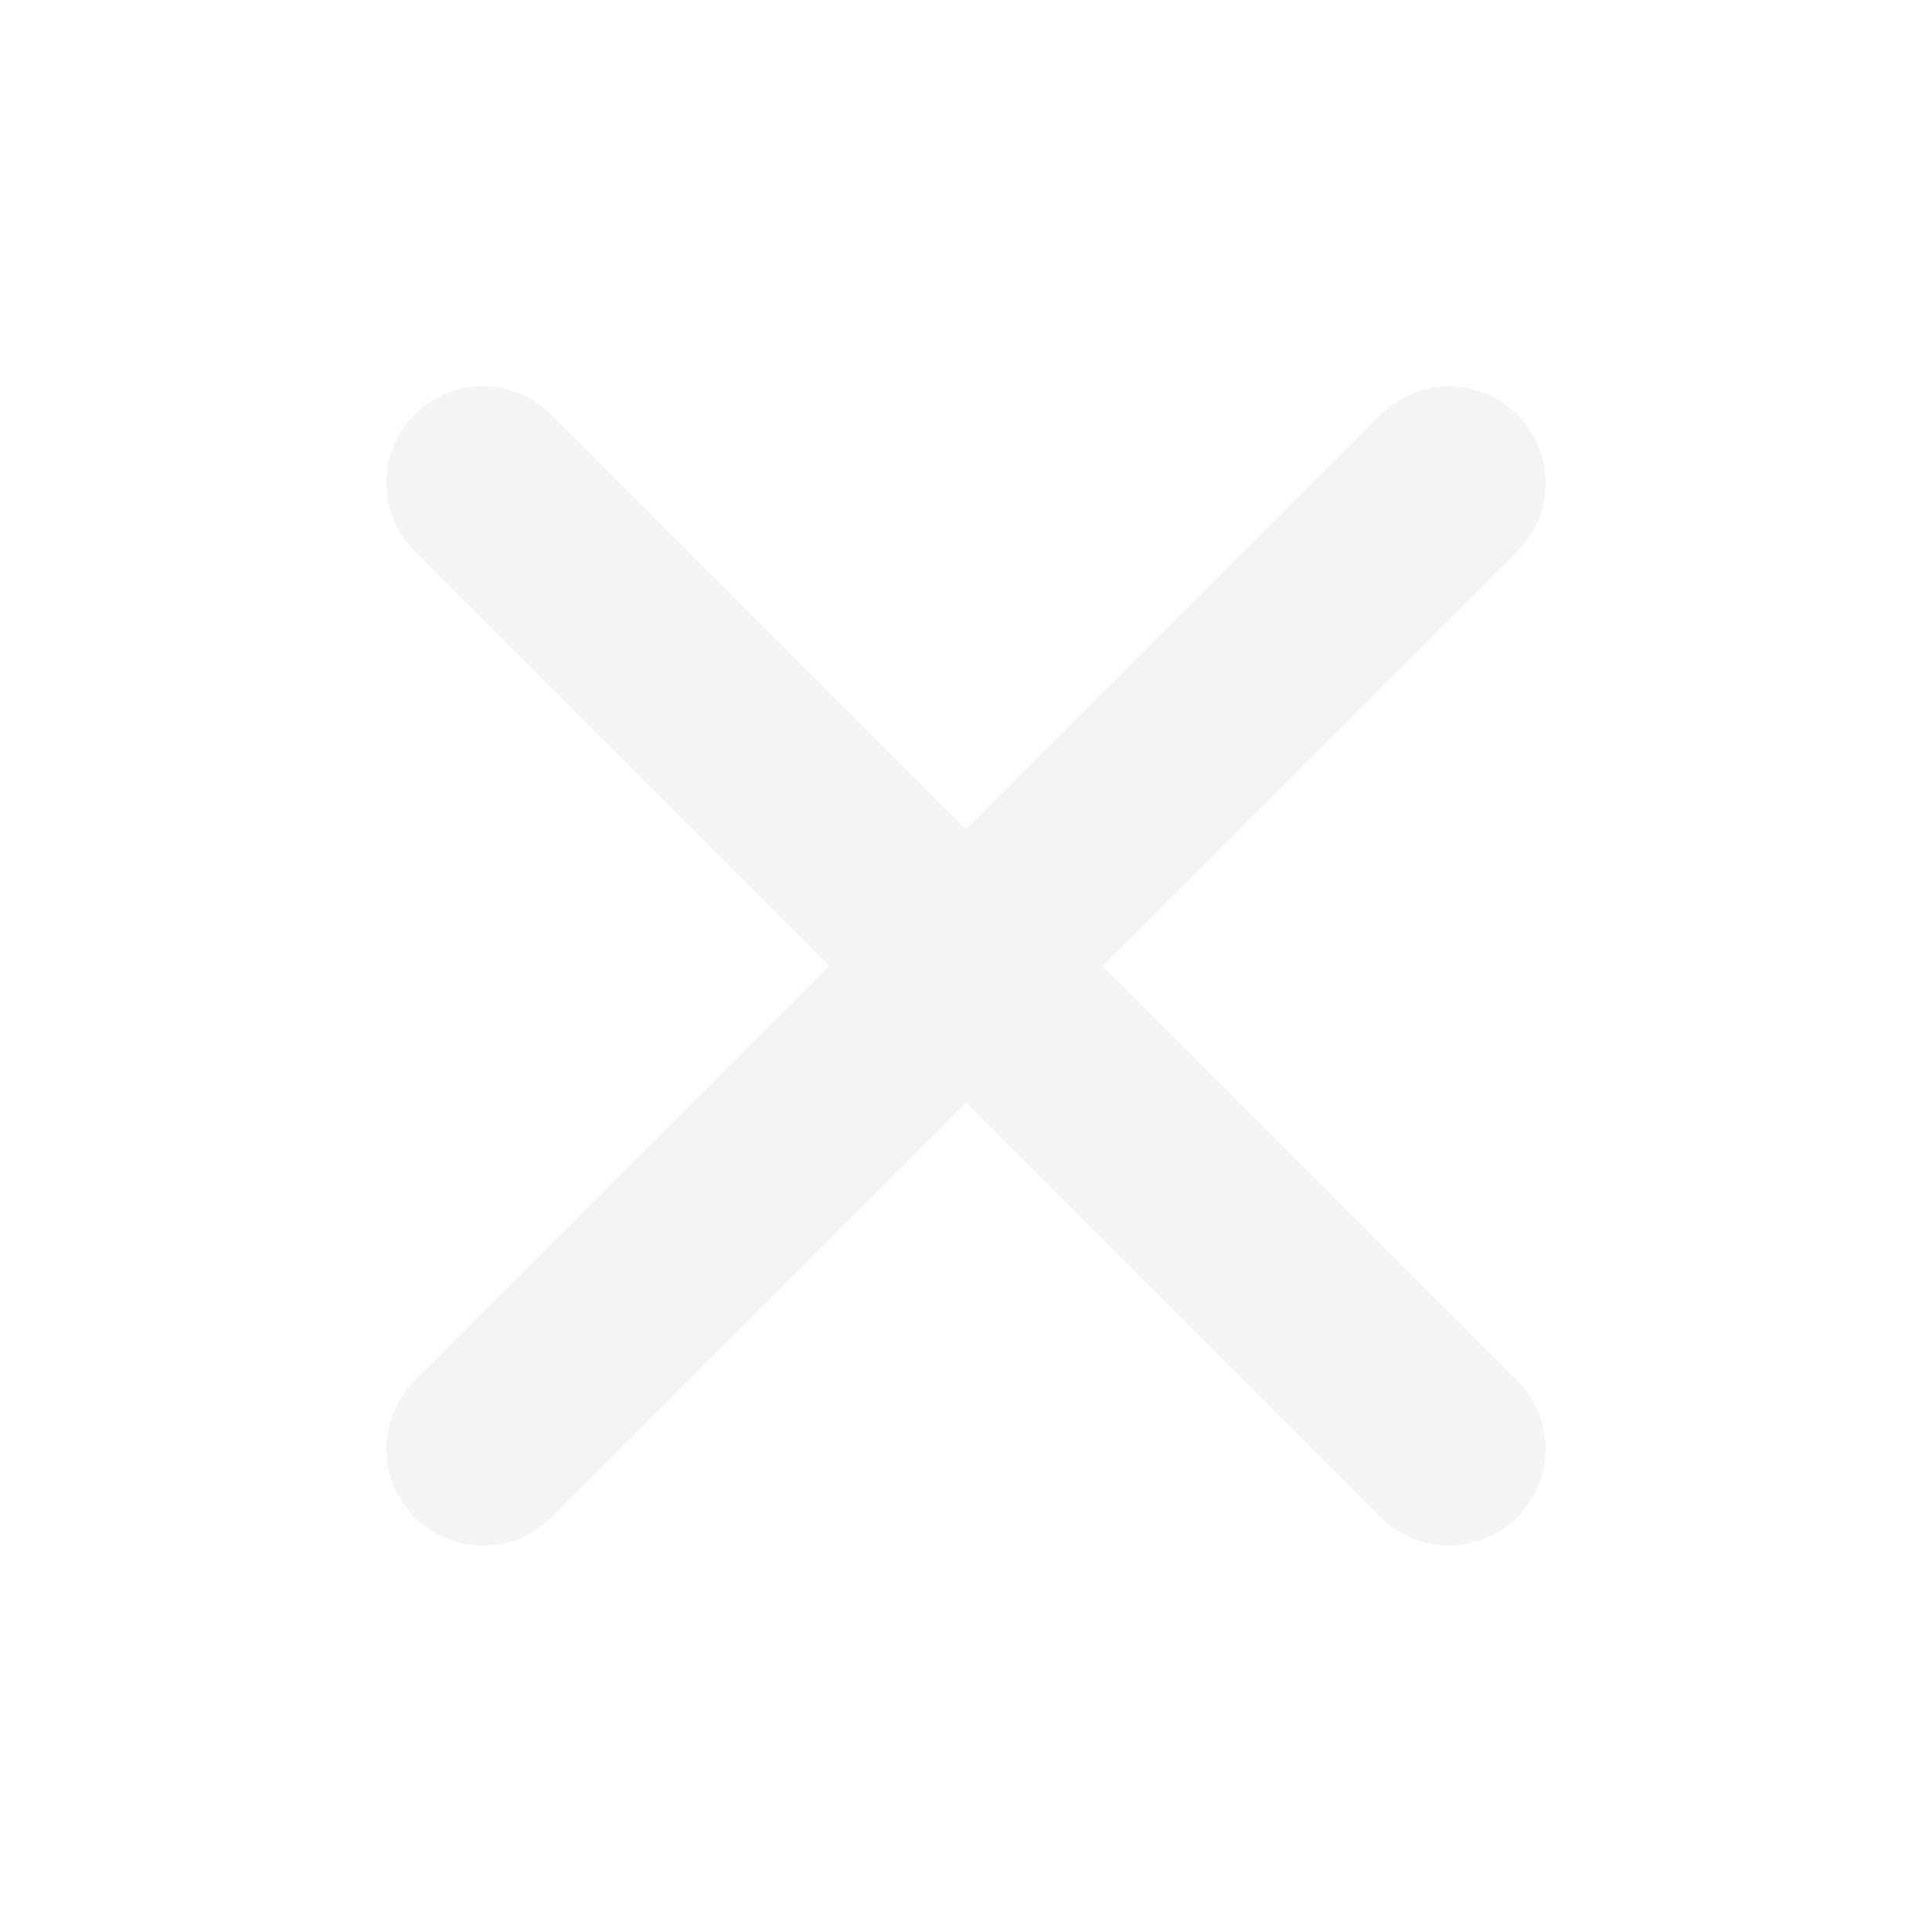
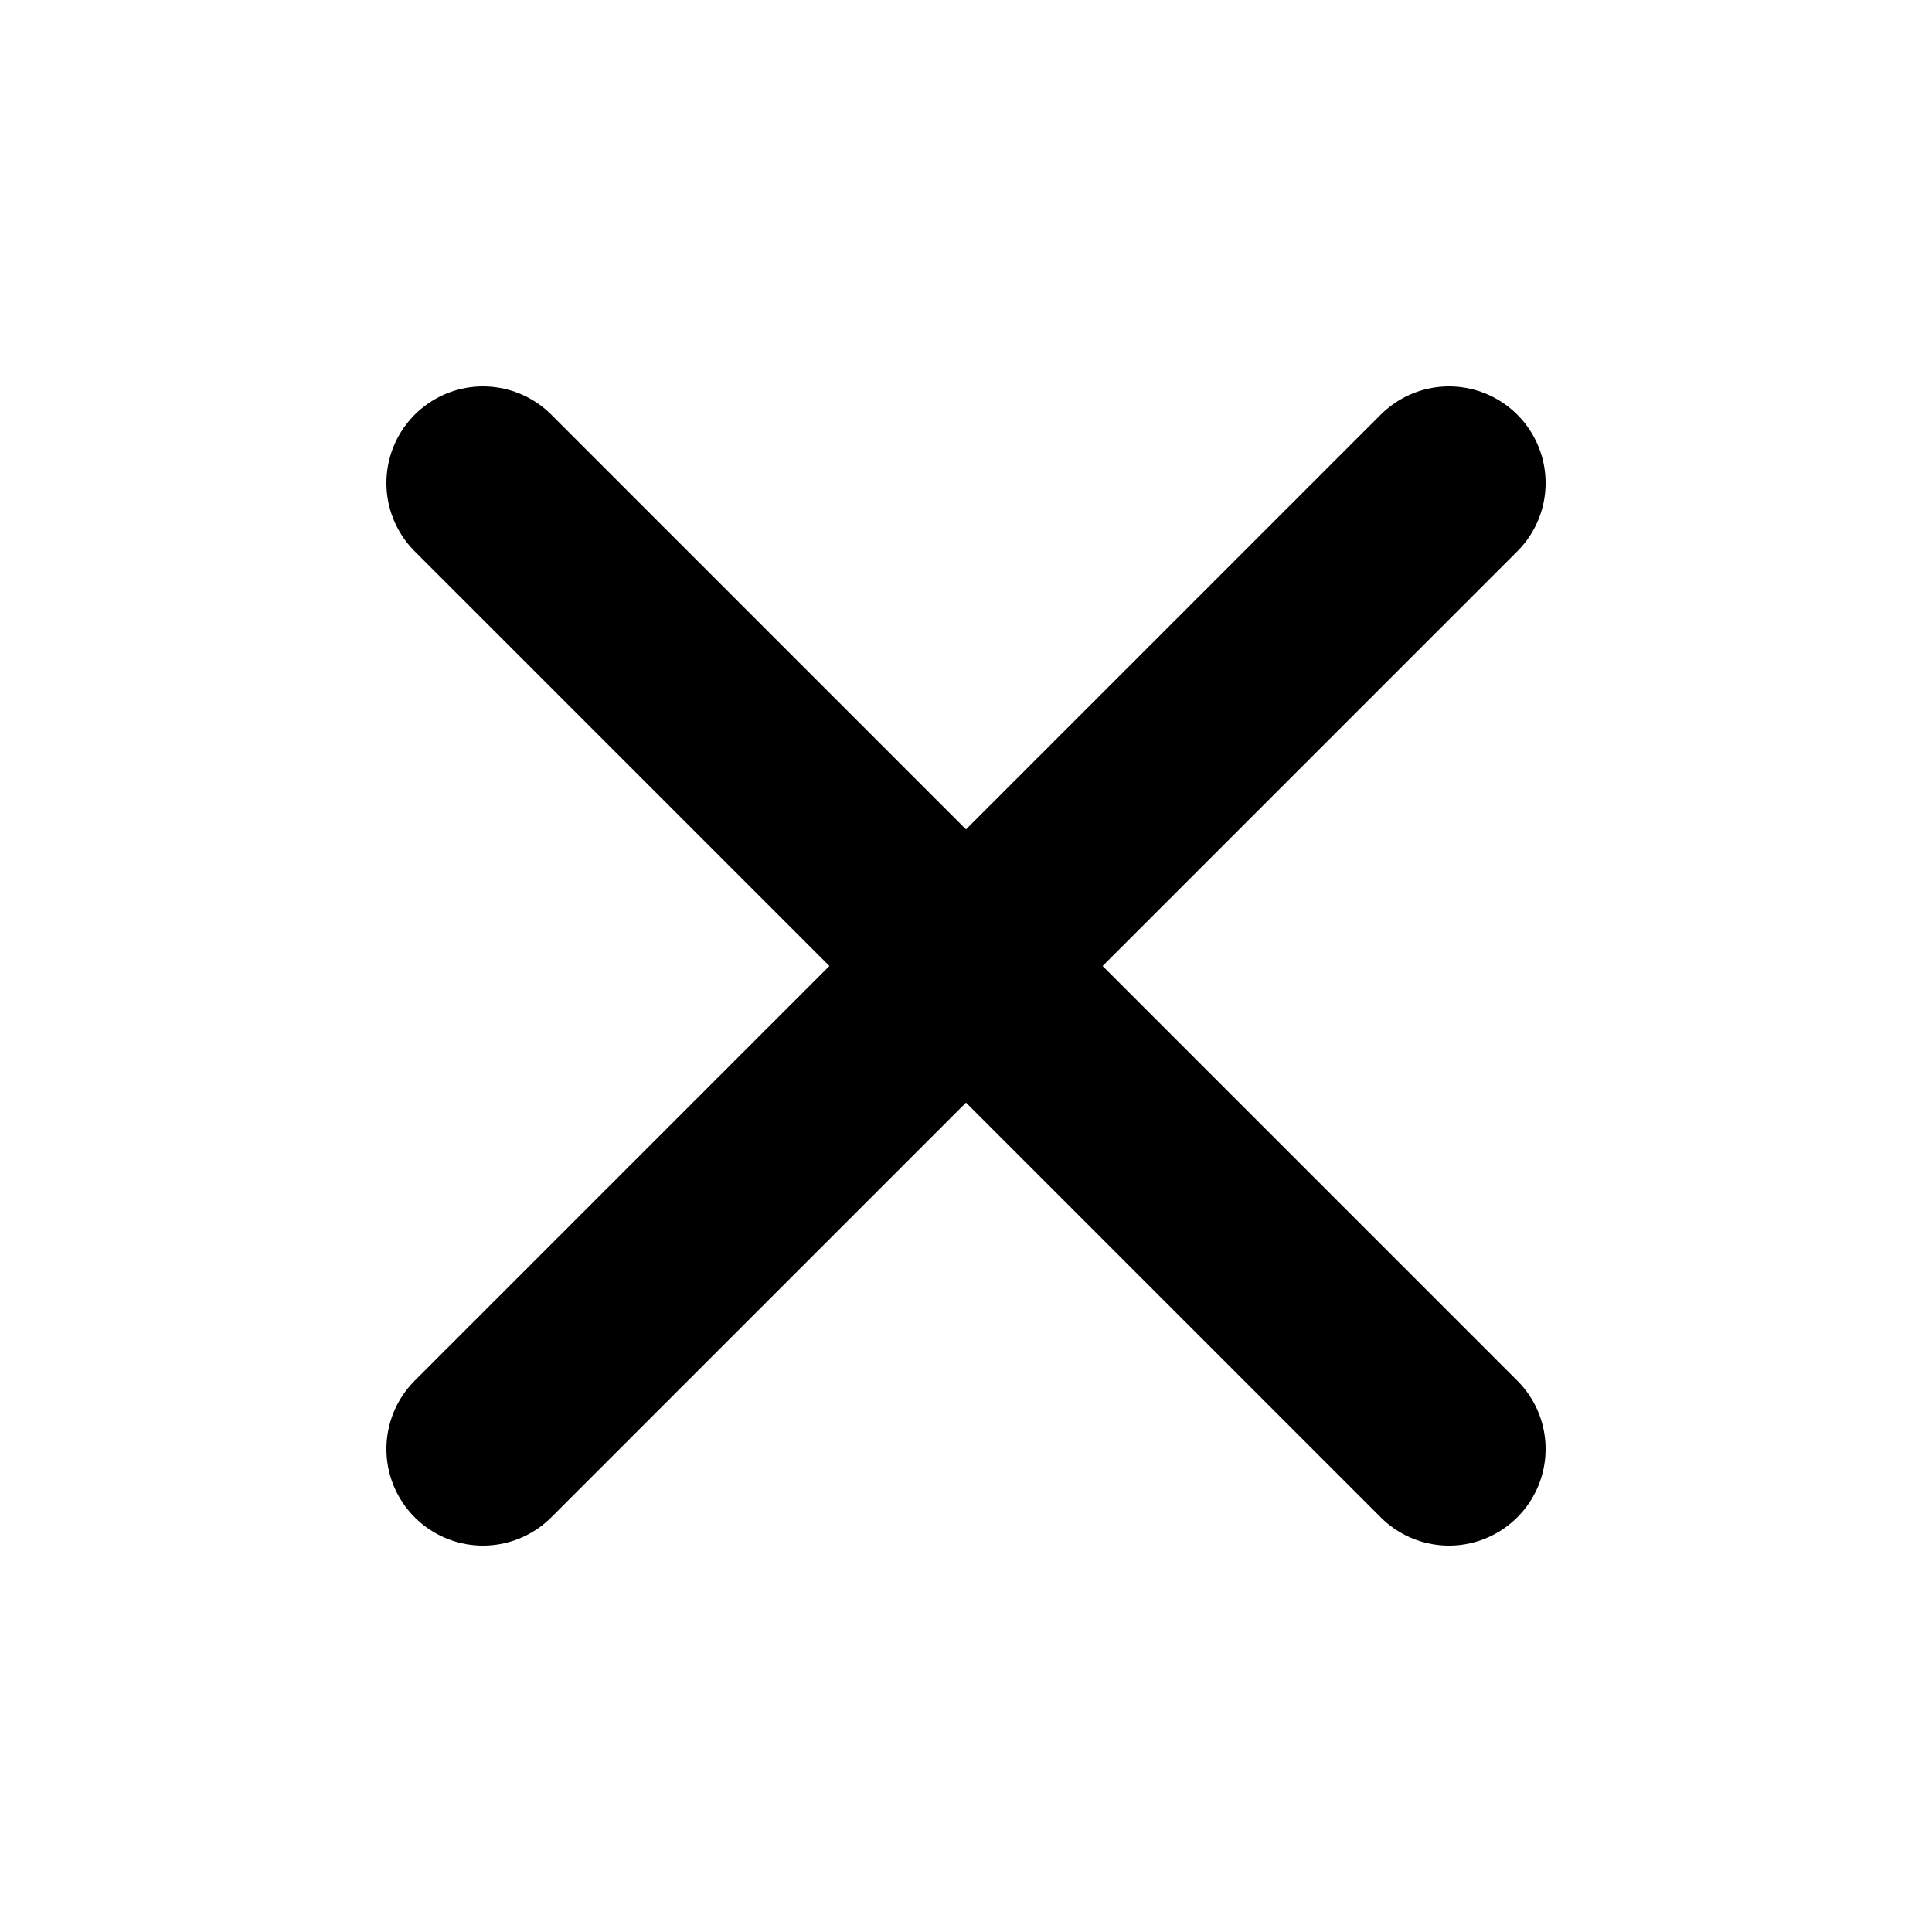
<svg xmlns="http://www.w3.org/2000/svg" width="16" height="16" viewBox="0 0 16 16" fill="none">
-   <path d="M12 4L4 12M4 4L12 12" stroke="#F5F5F5" stroke-width="1.6" stroke-linecap="round" stroke-linejoin="round" />
+   <path d="M12 4L4 12M4 4L12 12" stroke="currentColor" stroke-width="1.6" stroke-linecap="round" stroke-linejoin="round" />
</svg>
